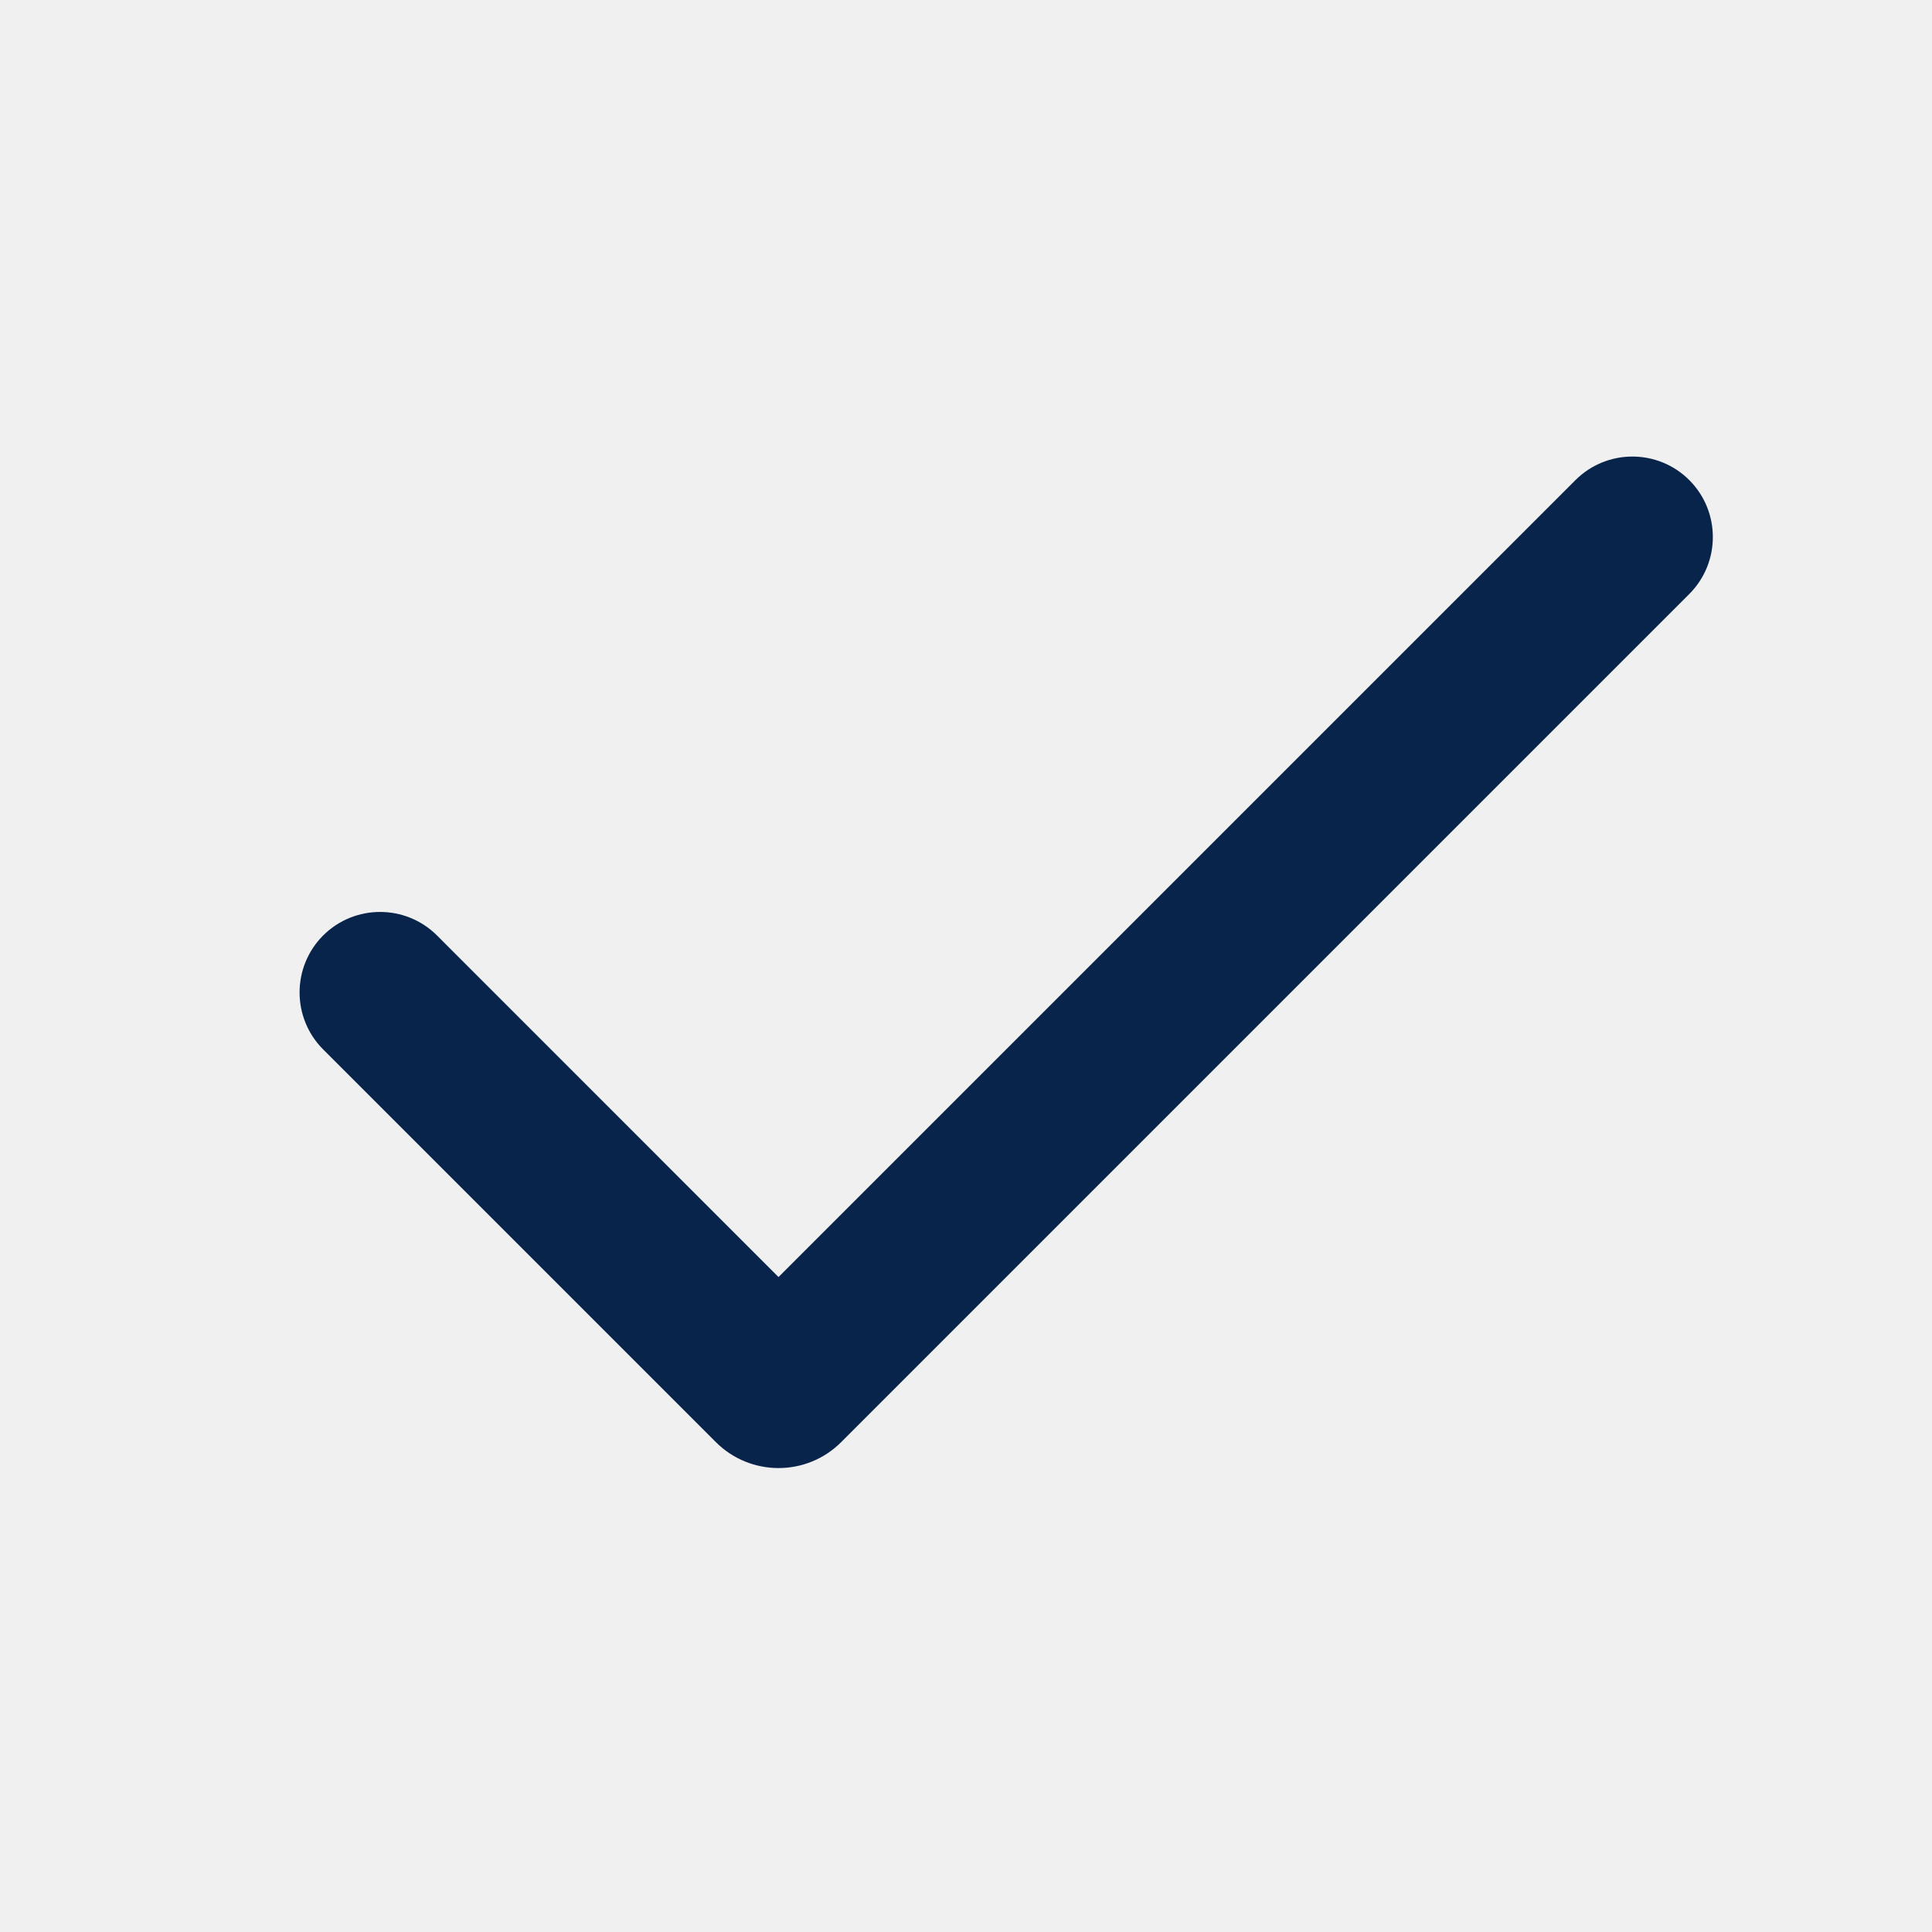
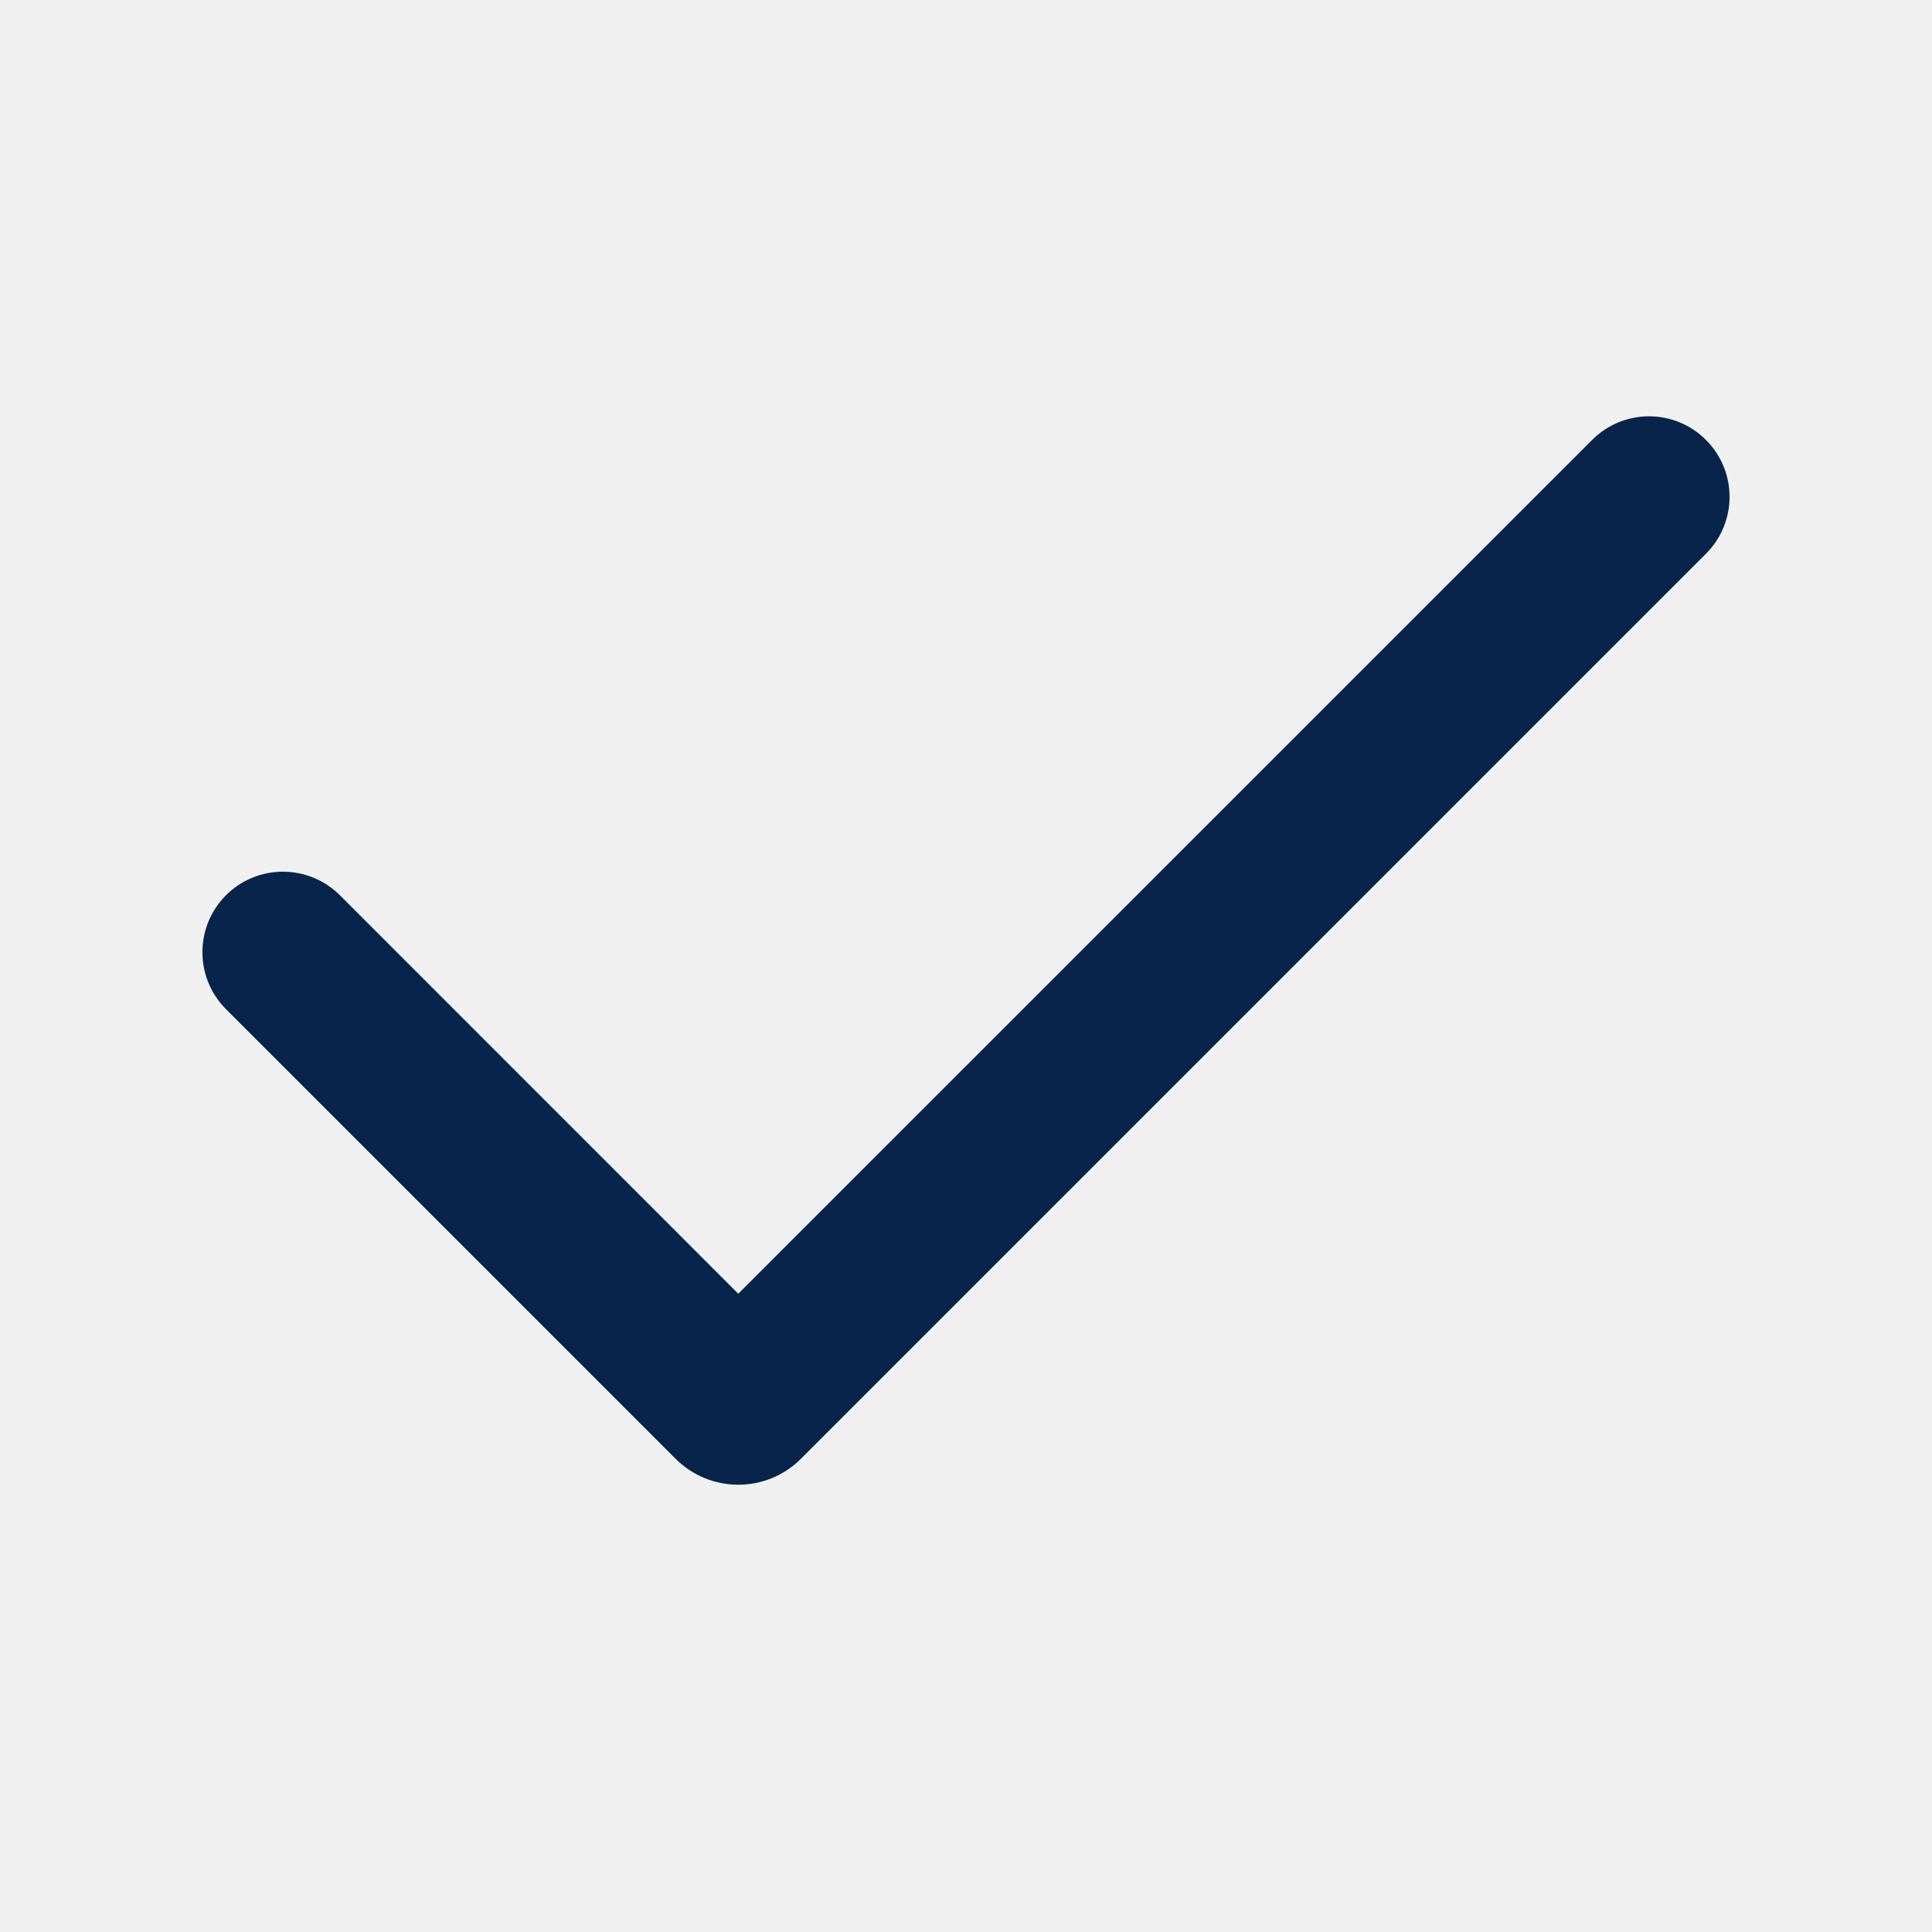
- <svg xmlns="http://www.w3.org/2000/svg" width="24" height="24" viewBox="0 0 24 24" fill="none">
-   <rect width="24" height="24" fill="white" fill-opacity="0.01" />
-   <path fill-rule="evenodd" clip-rule="evenodd" d="M20.985 5.964C21.375 6.355 21.375 6.988 20.985 7.379L10.449 17.915C10.02 18.344 9.323 18.344 8.893 17.915L4.014 13.036C3.624 12.645 3.624 12.012 4.014 11.621C4.405 11.231 5.038 11.231 5.429 11.621L9.671 15.864L19.571 5.964C19.961 5.574 20.595 5.574 20.985 5.964Z" fill="#09244B" />
+ <svg xmlns="http://www.w3.org/2000/svg" width="24px" height="24px" viewBox="0 0 24 24" version="1.1">
+   <g id="页面-1" stroke="none" stroke-width="1" fill="none" fill-rule="evenodd">
+     <g id="System" transform="translate(-192, 0)">
+       <g id="check_line" transform="translate(192, 0)">
+         <rect id="矩形" fill-rule="nonzero" x="0" y="0" width="24" height="24" />
+         <path d="M21.192,5.465 C21.583,5.855 21.583,6.488 21.192,6.879 L9.949,18.122 C9.52,18.551 8.823,18.551 8.393,18.122 L2.807,12.536 C2.417,12.145 2.417,11.512 2.807,11.121 C3.198,10.731 3.831,10.731 4.222,11.121 L9.171,16.071 L19.778,5.465 C20.168,5.074 20.802,5.074 21.192,5.465 Z" id="路径" fill="#09244B" />
+       </g>
+     </g>
+   </g>
</svg>
